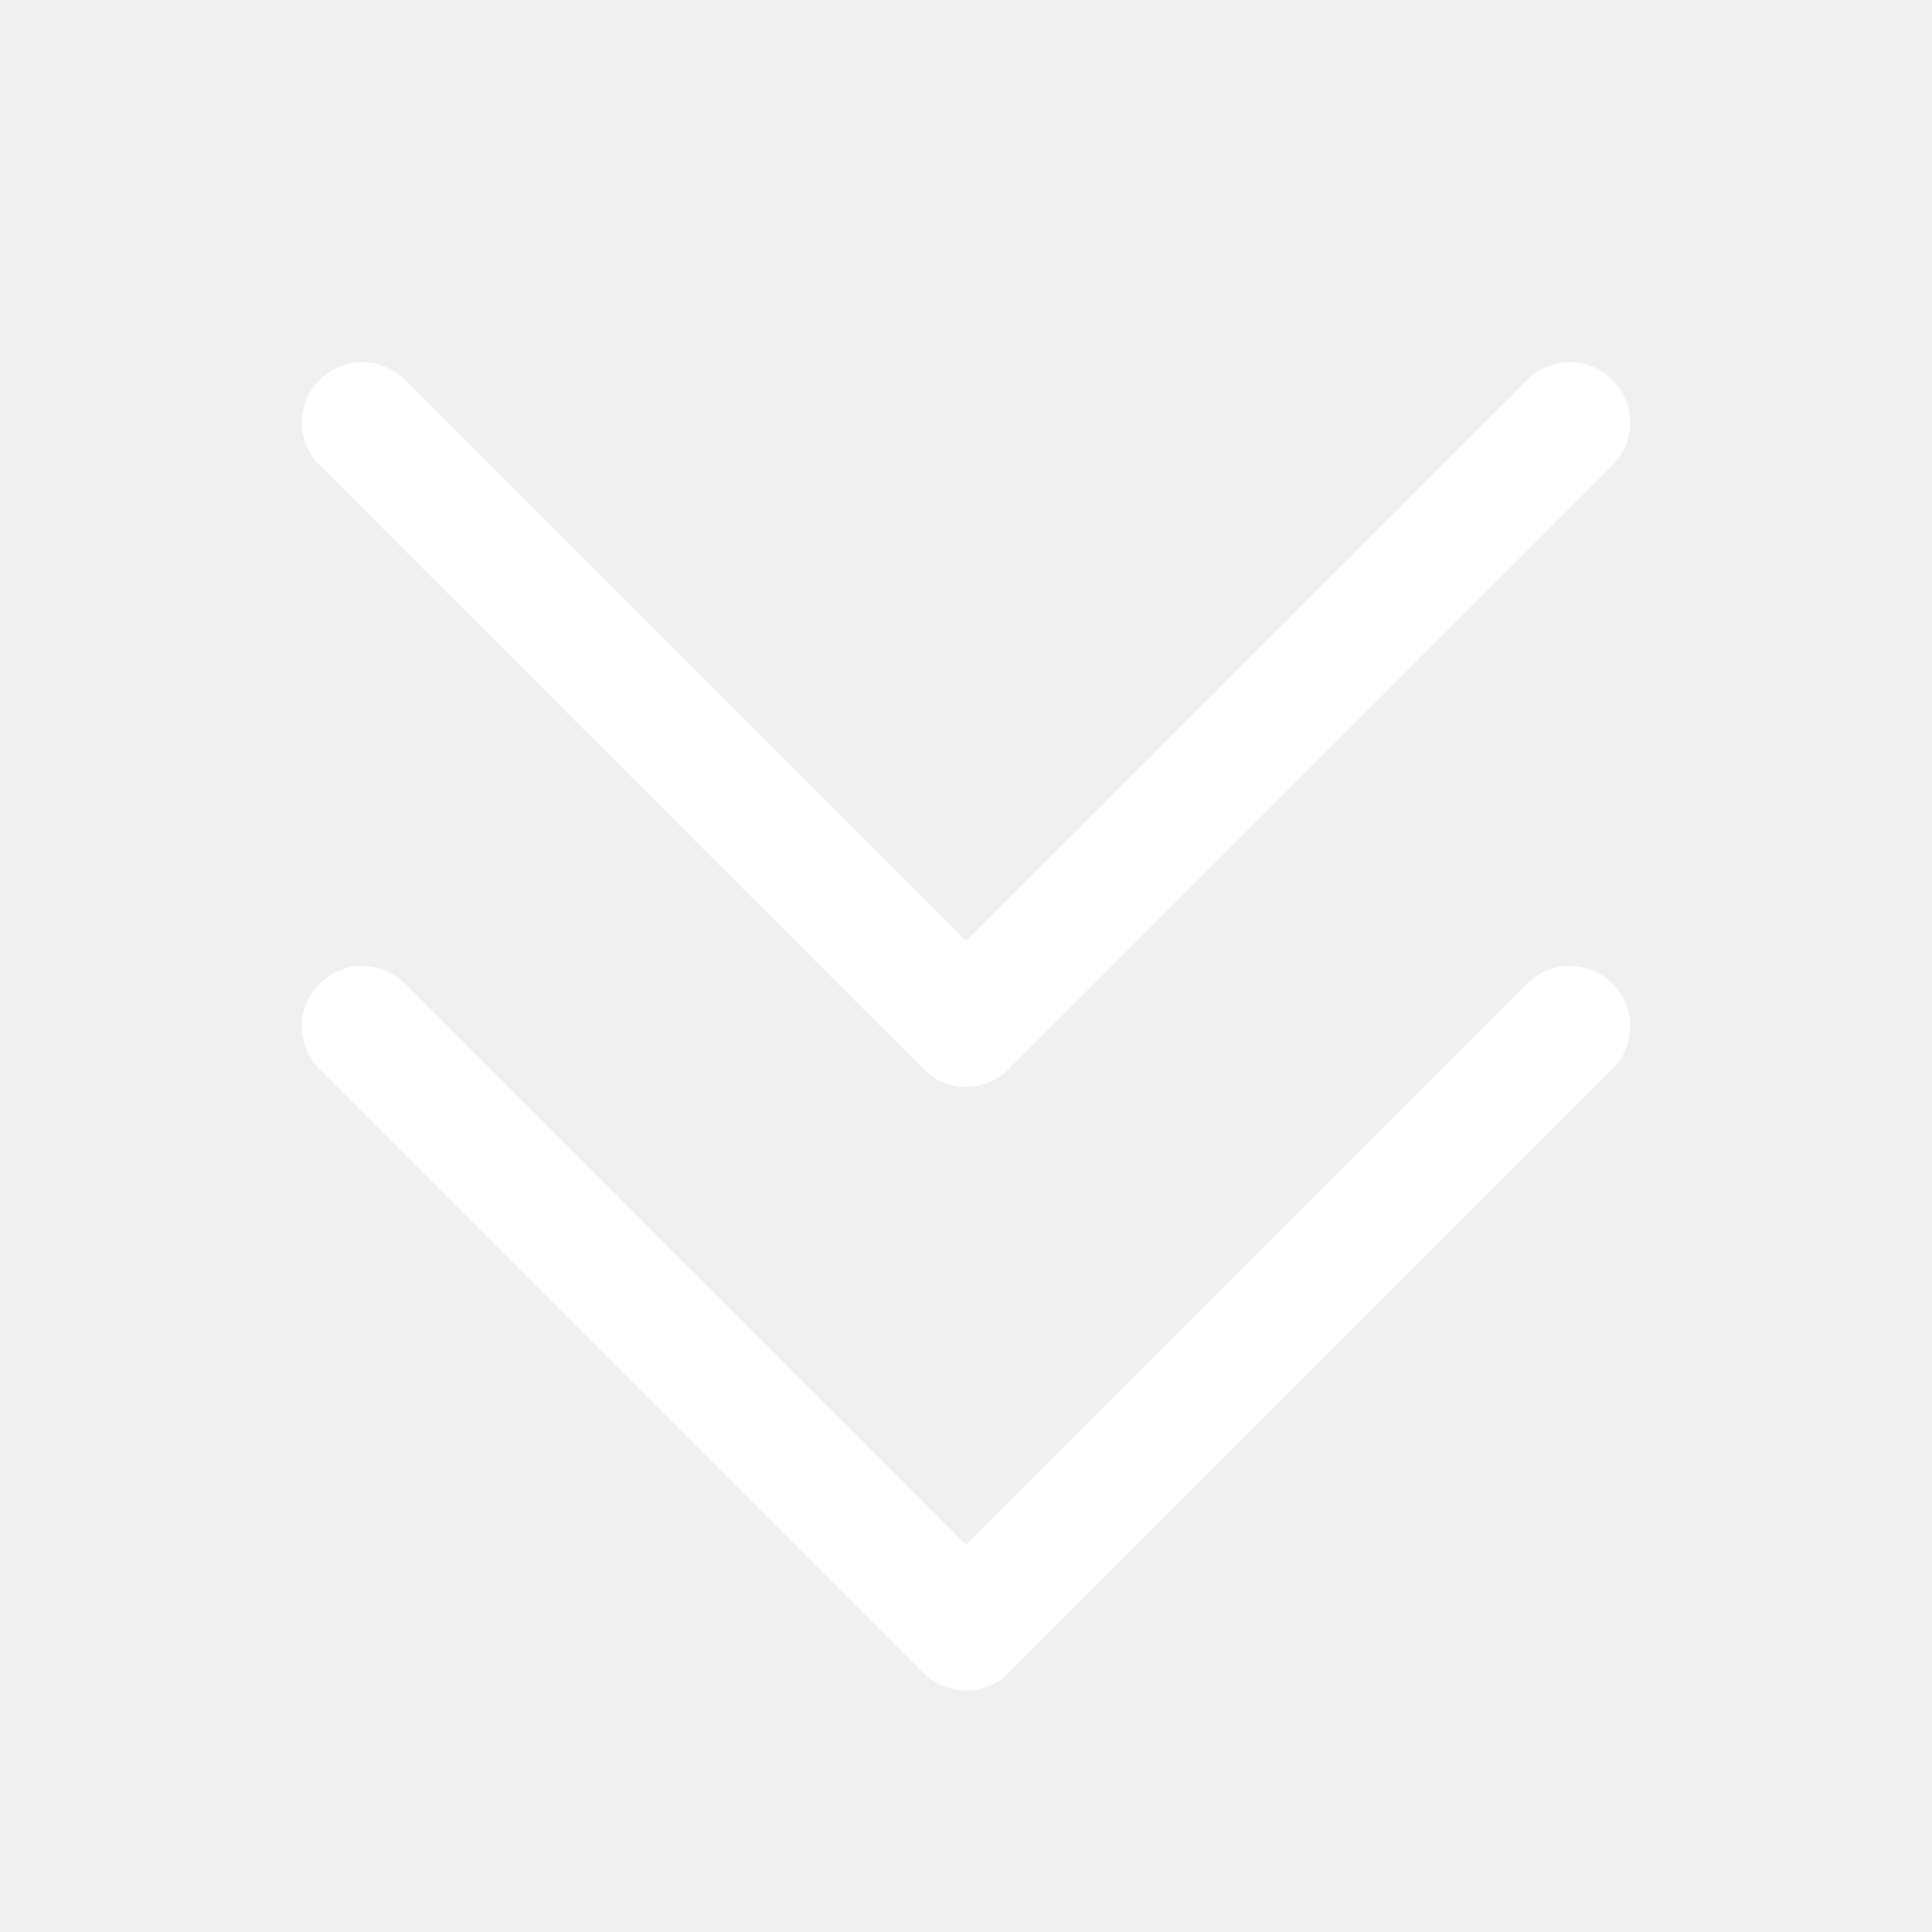
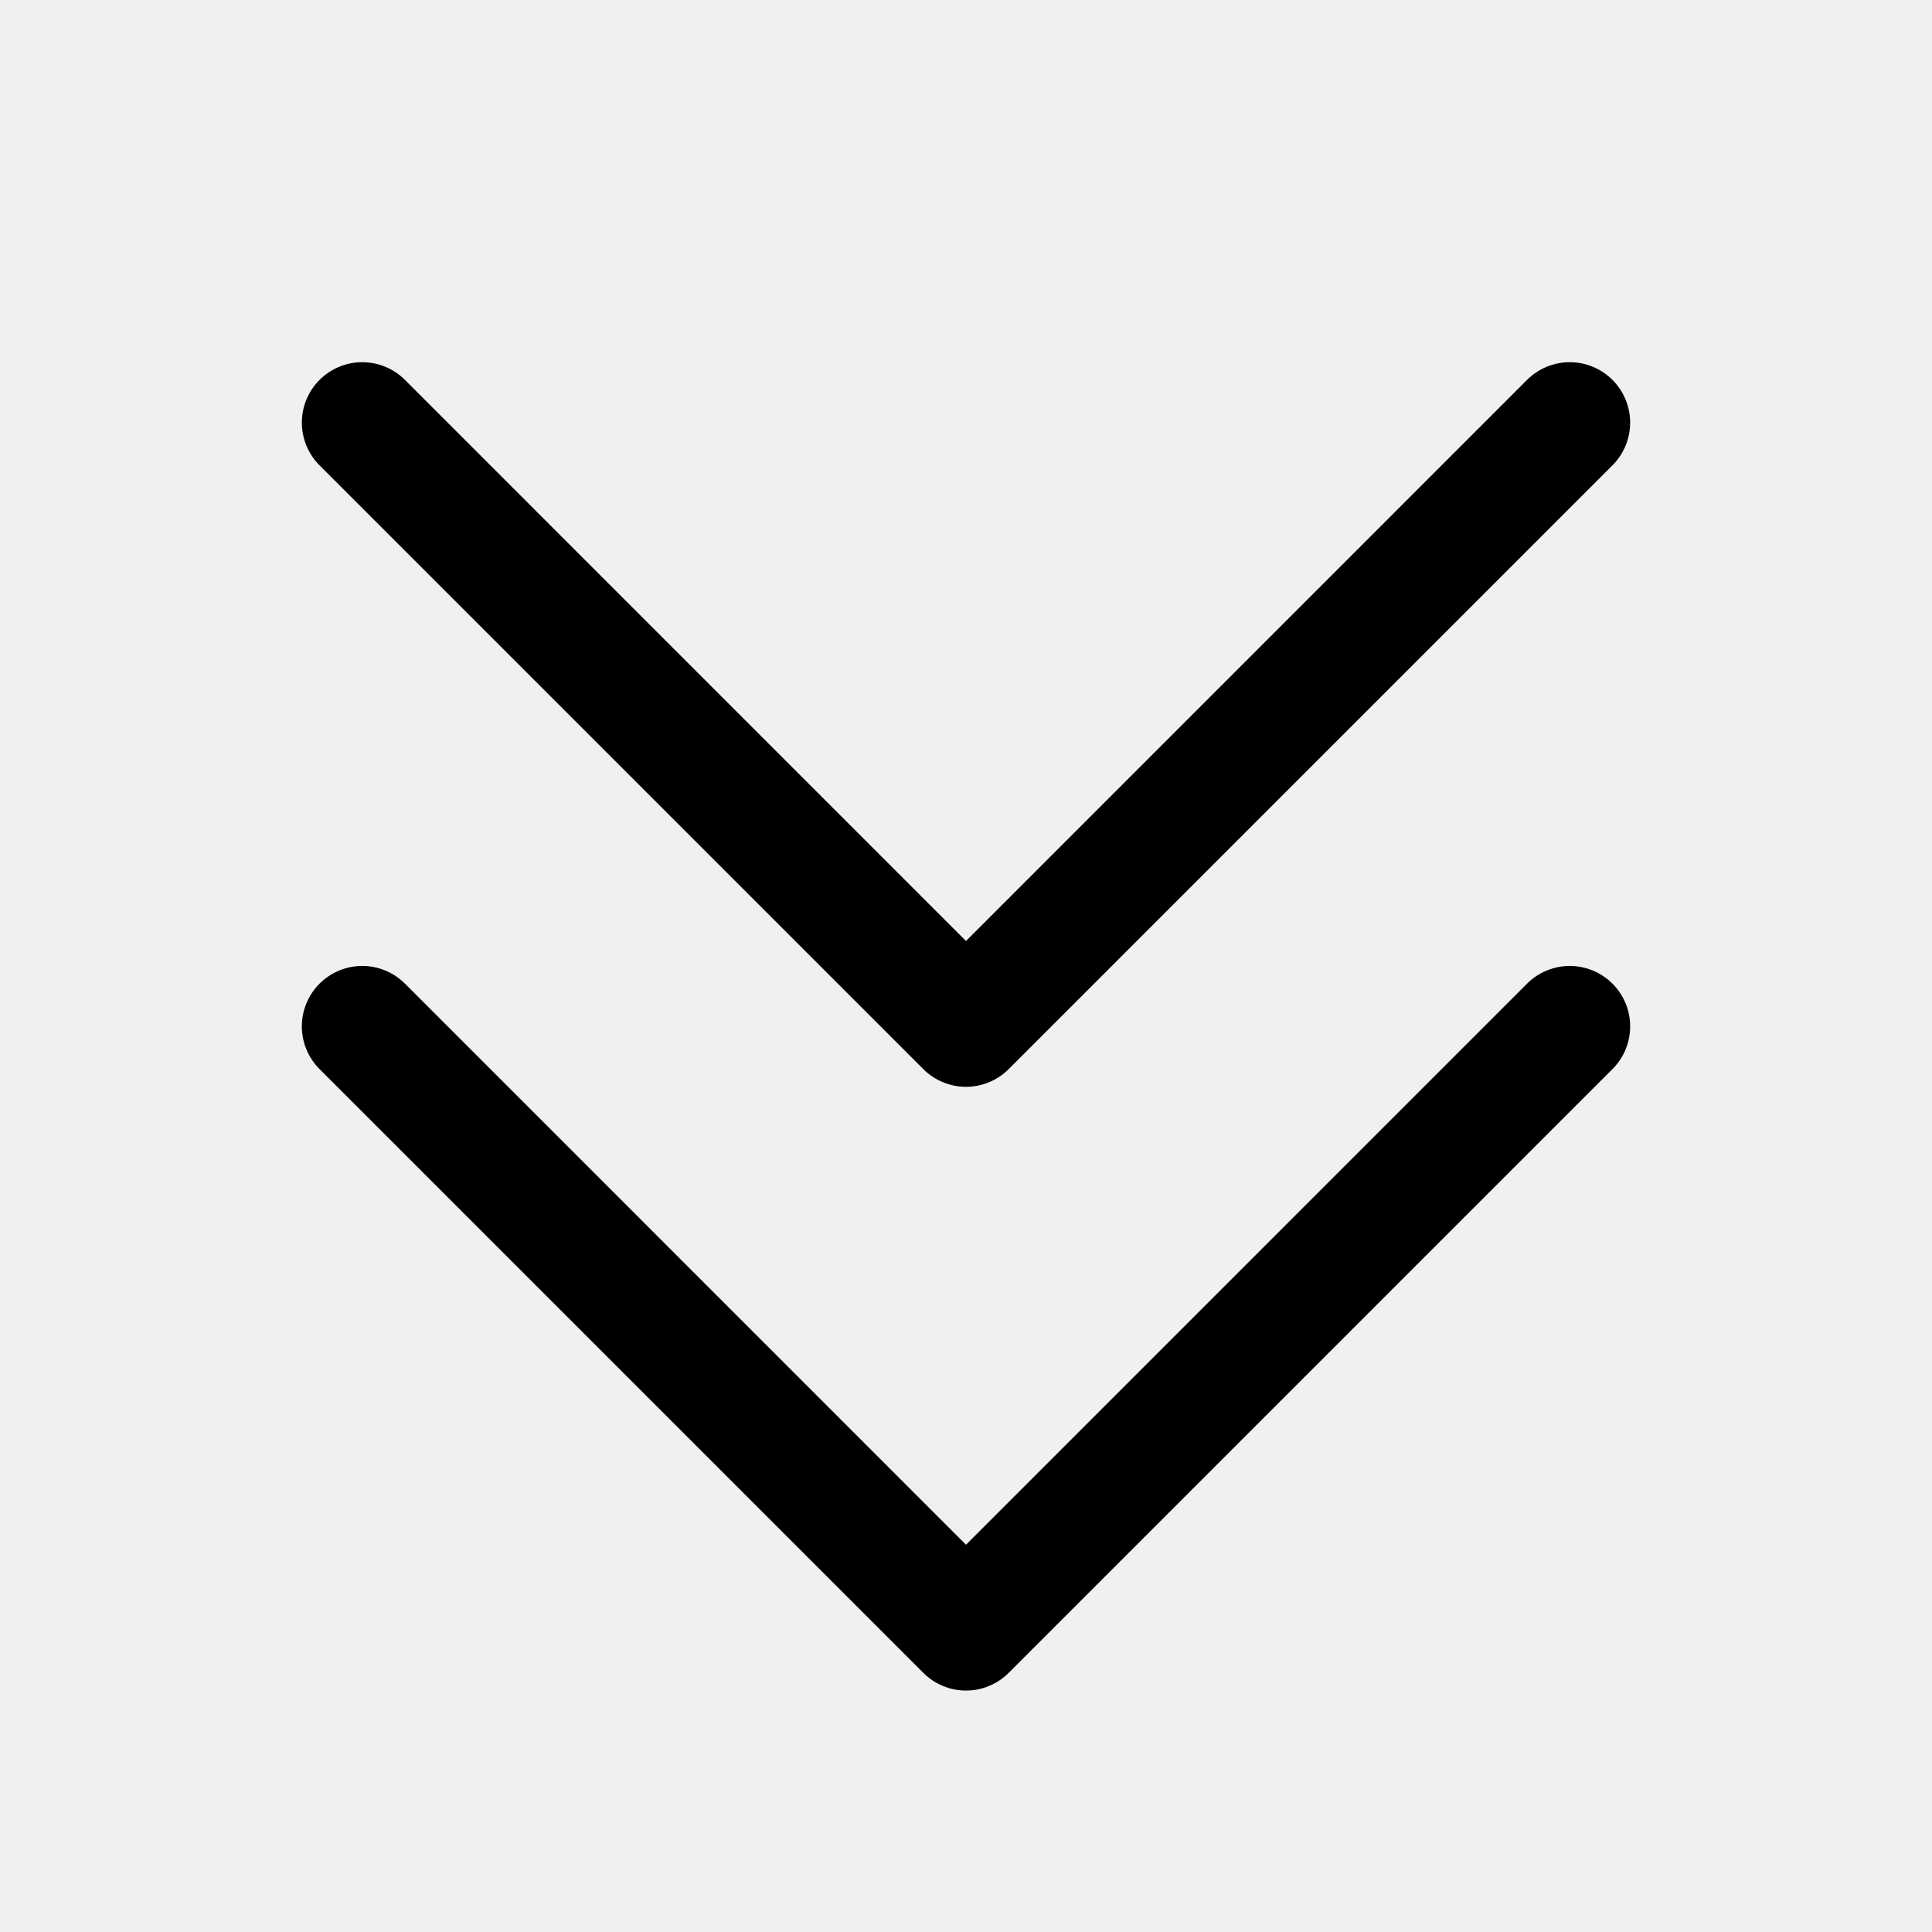
- <svg xmlns="http://www.w3.org/2000/svg" width="30" height="30" viewBox="0 0 30 30" fill="none">
-   <path d="M25.038 15.274C25.125 15.361 25.195 15.465 25.242 15.579C25.289 15.692 25.313 15.814 25.313 15.938C25.313 16.061 25.289 16.183 25.242 16.297C25.195 16.41 25.125 16.514 25.038 16.601L15.663 25.976C15.576 26.063 15.473 26.132 15.359 26.179C15.245 26.227 15.123 26.251 15 26.251C14.877 26.251 14.755 26.227 14.641 26.179C14.527 26.132 14.424 26.063 14.337 25.976L4.962 16.601C4.786 16.425 4.687 16.186 4.687 15.938C4.687 15.689 4.786 15.45 4.962 15.274C5.138 15.098 5.376 14.999 5.625 14.999C5.874 14.999 6.112 15.098 6.288 15.274L15 23.987L23.712 15.274C23.799 15.187 23.902 15.118 24.016 15.071C24.13 15.024 24.252 14.999 24.375 14.999C24.498 14.999 24.62 15.024 24.734 15.071C24.848 15.118 24.951 15.187 25.038 15.274ZM14.337 16.601C14.424 16.688 14.527 16.757 14.641 16.804C14.755 16.852 14.877 16.876 15 16.876C15.123 16.876 15.245 16.852 15.359 16.804C15.473 16.757 15.576 16.688 15.663 16.601L25.038 7.226C25.214 7.05 25.313 6.811 25.313 6.562C25.313 6.314 25.214 6.075 25.038 5.899C24.862 5.723 24.624 5.624 24.375 5.624C24.126 5.624 23.888 5.723 23.712 5.899L15 14.612L6.288 5.899C6.112 5.723 5.874 5.624 5.625 5.624C5.376 5.624 5.138 5.723 4.962 5.899C4.786 6.075 4.687 6.314 4.687 6.562C4.687 6.811 4.786 7.05 4.962 7.226L14.337 16.601Z" fill="white" />
+ <svg xmlns="http://www.w3.org/2000/svg" width="30" height="30" viewBox="0 0 30 30" fill="#000">
+   <path d="M25.038 15.274C25.125 15.361 25.195 15.465 25.242 15.579C25.289 15.692 25.313 15.814 25.313 15.938C25.313 16.061 25.289 16.183 25.242 16.297C25.195 16.41 25.125 16.514 25.038 16.601L15.663 25.976C15.576 26.063 15.473 26.132 15.359 26.179C15.245 26.227 15.123 26.251 15 26.251C14.877 26.251 14.755 26.227 14.641 26.179C14.527 26.132 14.424 26.063 14.337 25.976L4.962 16.601C4.786 16.425 4.687 16.186 4.687 15.938C4.687 15.689 4.786 15.45 4.962 15.274C5.138 15.098 5.376 14.999 5.625 14.999C5.874 14.999 6.112 15.098 6.288 15.274L15 23.987L23.712 15.274C23.799 15.187 23.902 15.118 24.016 15.071C24.13 15.024 24.252 14.999 24.375 14.999C24.498 14.999 24.62 15.024 24.734 15.071C24.848 15.118 24.951 15.187 25.038 15.274ZM14.337 16.601C14.424 16.688 14.527 16.757 14.641 16.804C14.755 16.852 14.877 16.876 15 16.876C15.123 16.876 15.245 16.852 15.359 16.804C15.473 16.757 15.576 16.688 15.663 16.601L25.038 7.226C25.214 7.05 25.313 6.811 25.313 6.562C25.313 6.314 25.214 6.075 25.038 5.899C24.862 5.723 24.624 5.624 24.375 5.624C24.126 5.624 23.888 5.723 23.712 5.899L15 14.612L6.288 5.899C6.112 5.723 5.874 5.624 5.625 5.624C5.376 5.624 5.138 5.723 4.962 5.899C4.786 6.075 4.687 6.314 4.687 6.562C4.687 6.811 4.786 7.05 4.962 7.226L14.337 16.601Z" fill="#000" />
</svg>
